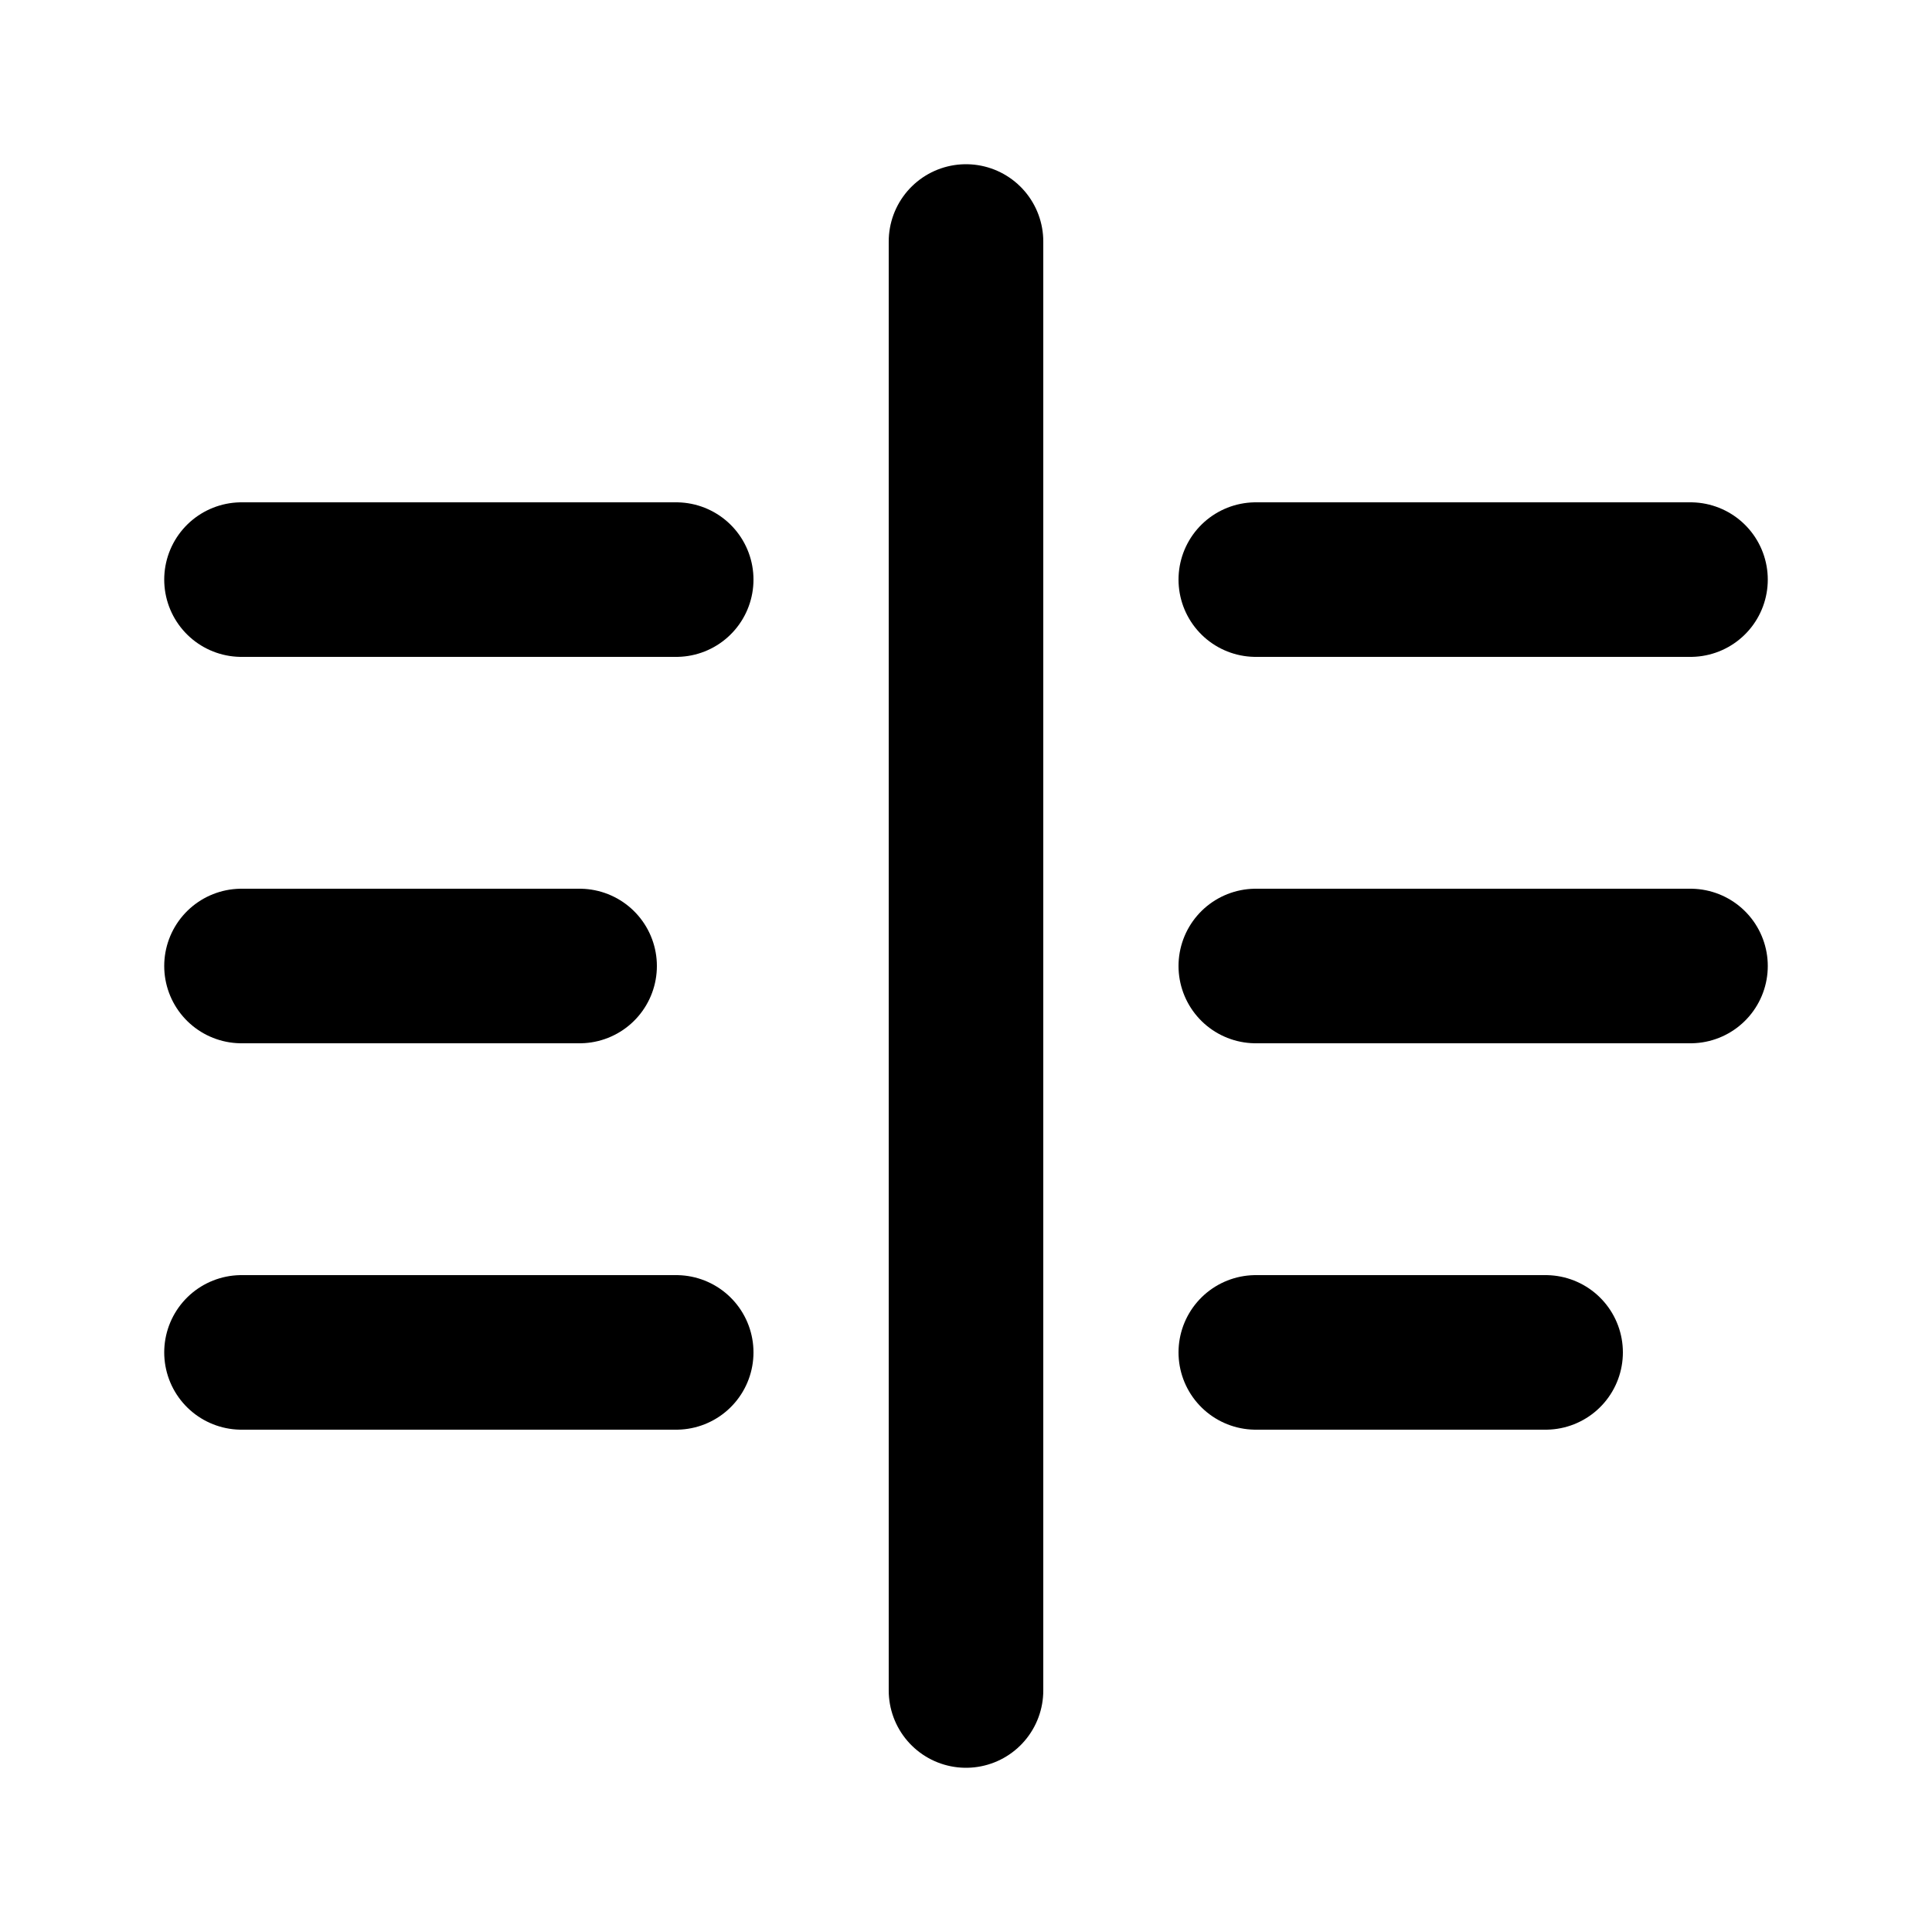
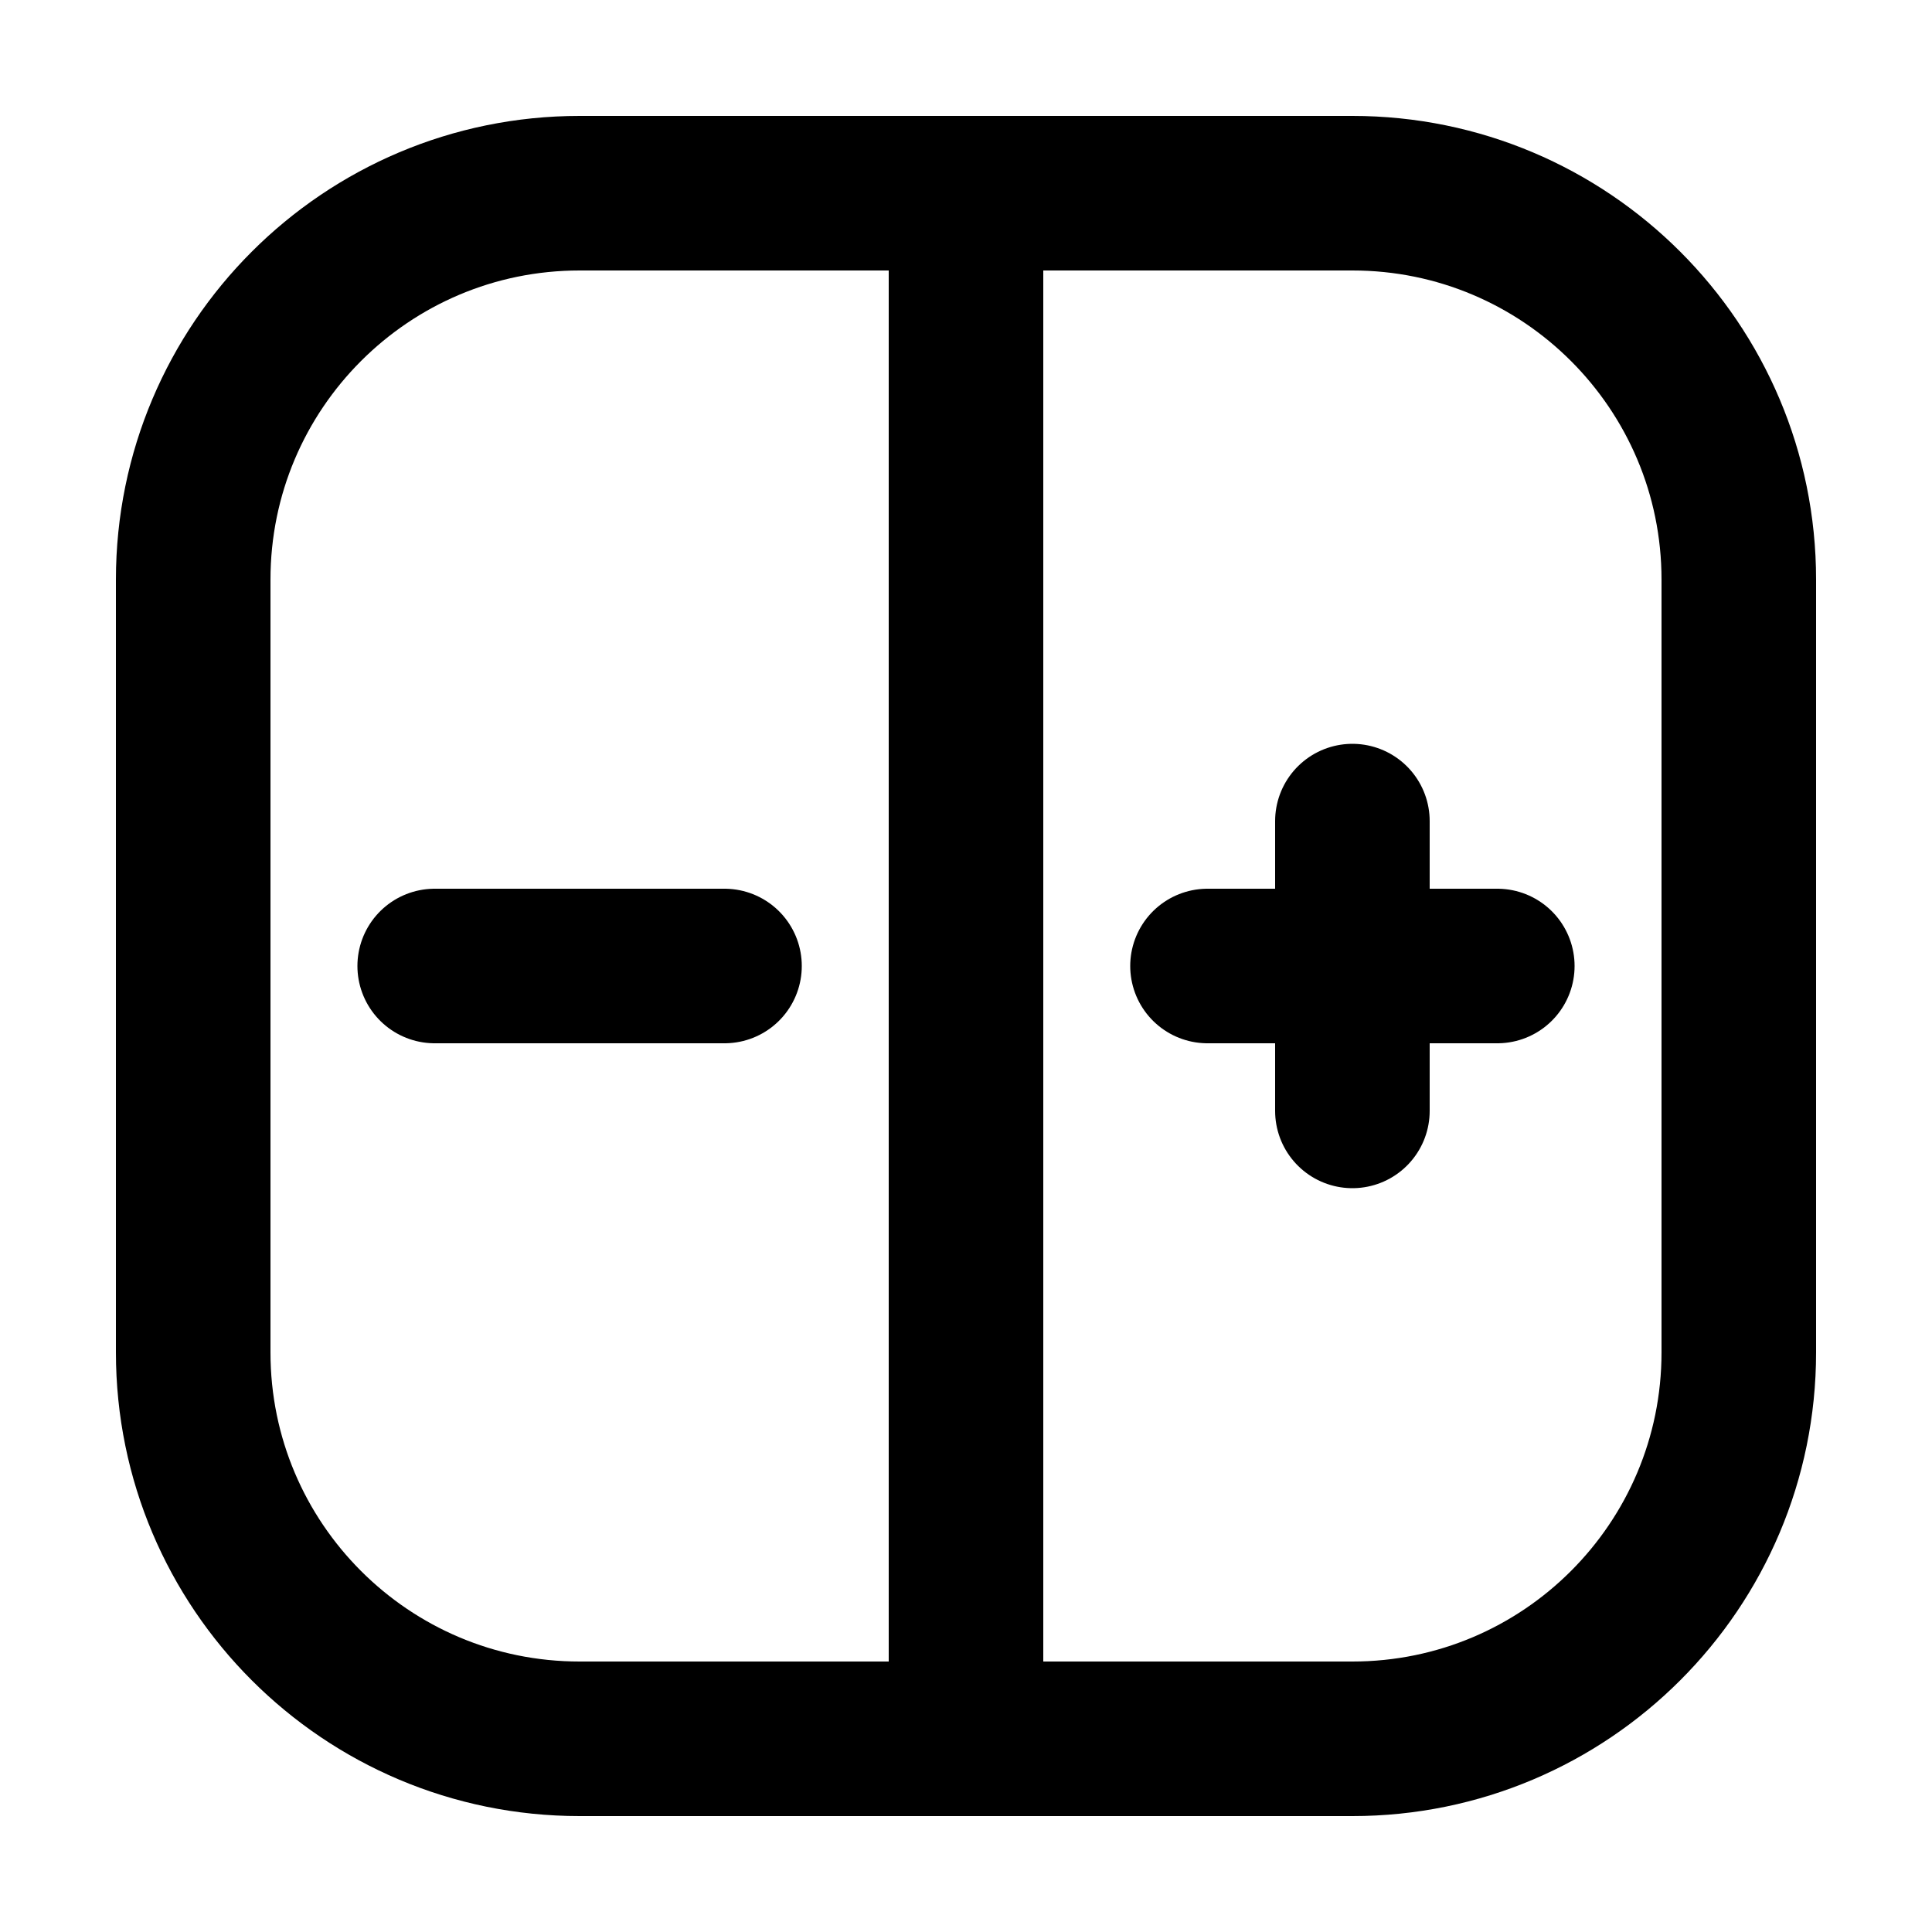
<svg xmlns="http://www.w3.org/2000/svg" viewBox="0 0 20 20" fill="none" stroke="black" stroke-width="1.6" stroke-linecap="round" stroke-linejoin="round">
-   <path d="M10 2.5 V17.5" />
-   <path d="M2.5 6 H7 M2.5 10 H6 M2.5 14 H7" />
-   <path d="M13 6 H17.5 M13 10 H17.5 M13 14 H16" />
+   <rect x="2" y="2" width="16" height="16" rx="4" />
+   <path d="M10 2 V18" />
+   <path d="M4.5 10 H7.5" />
+   <path d="M12.5 10 H15.5 M14 8.5 V11.5" />
</svg>
